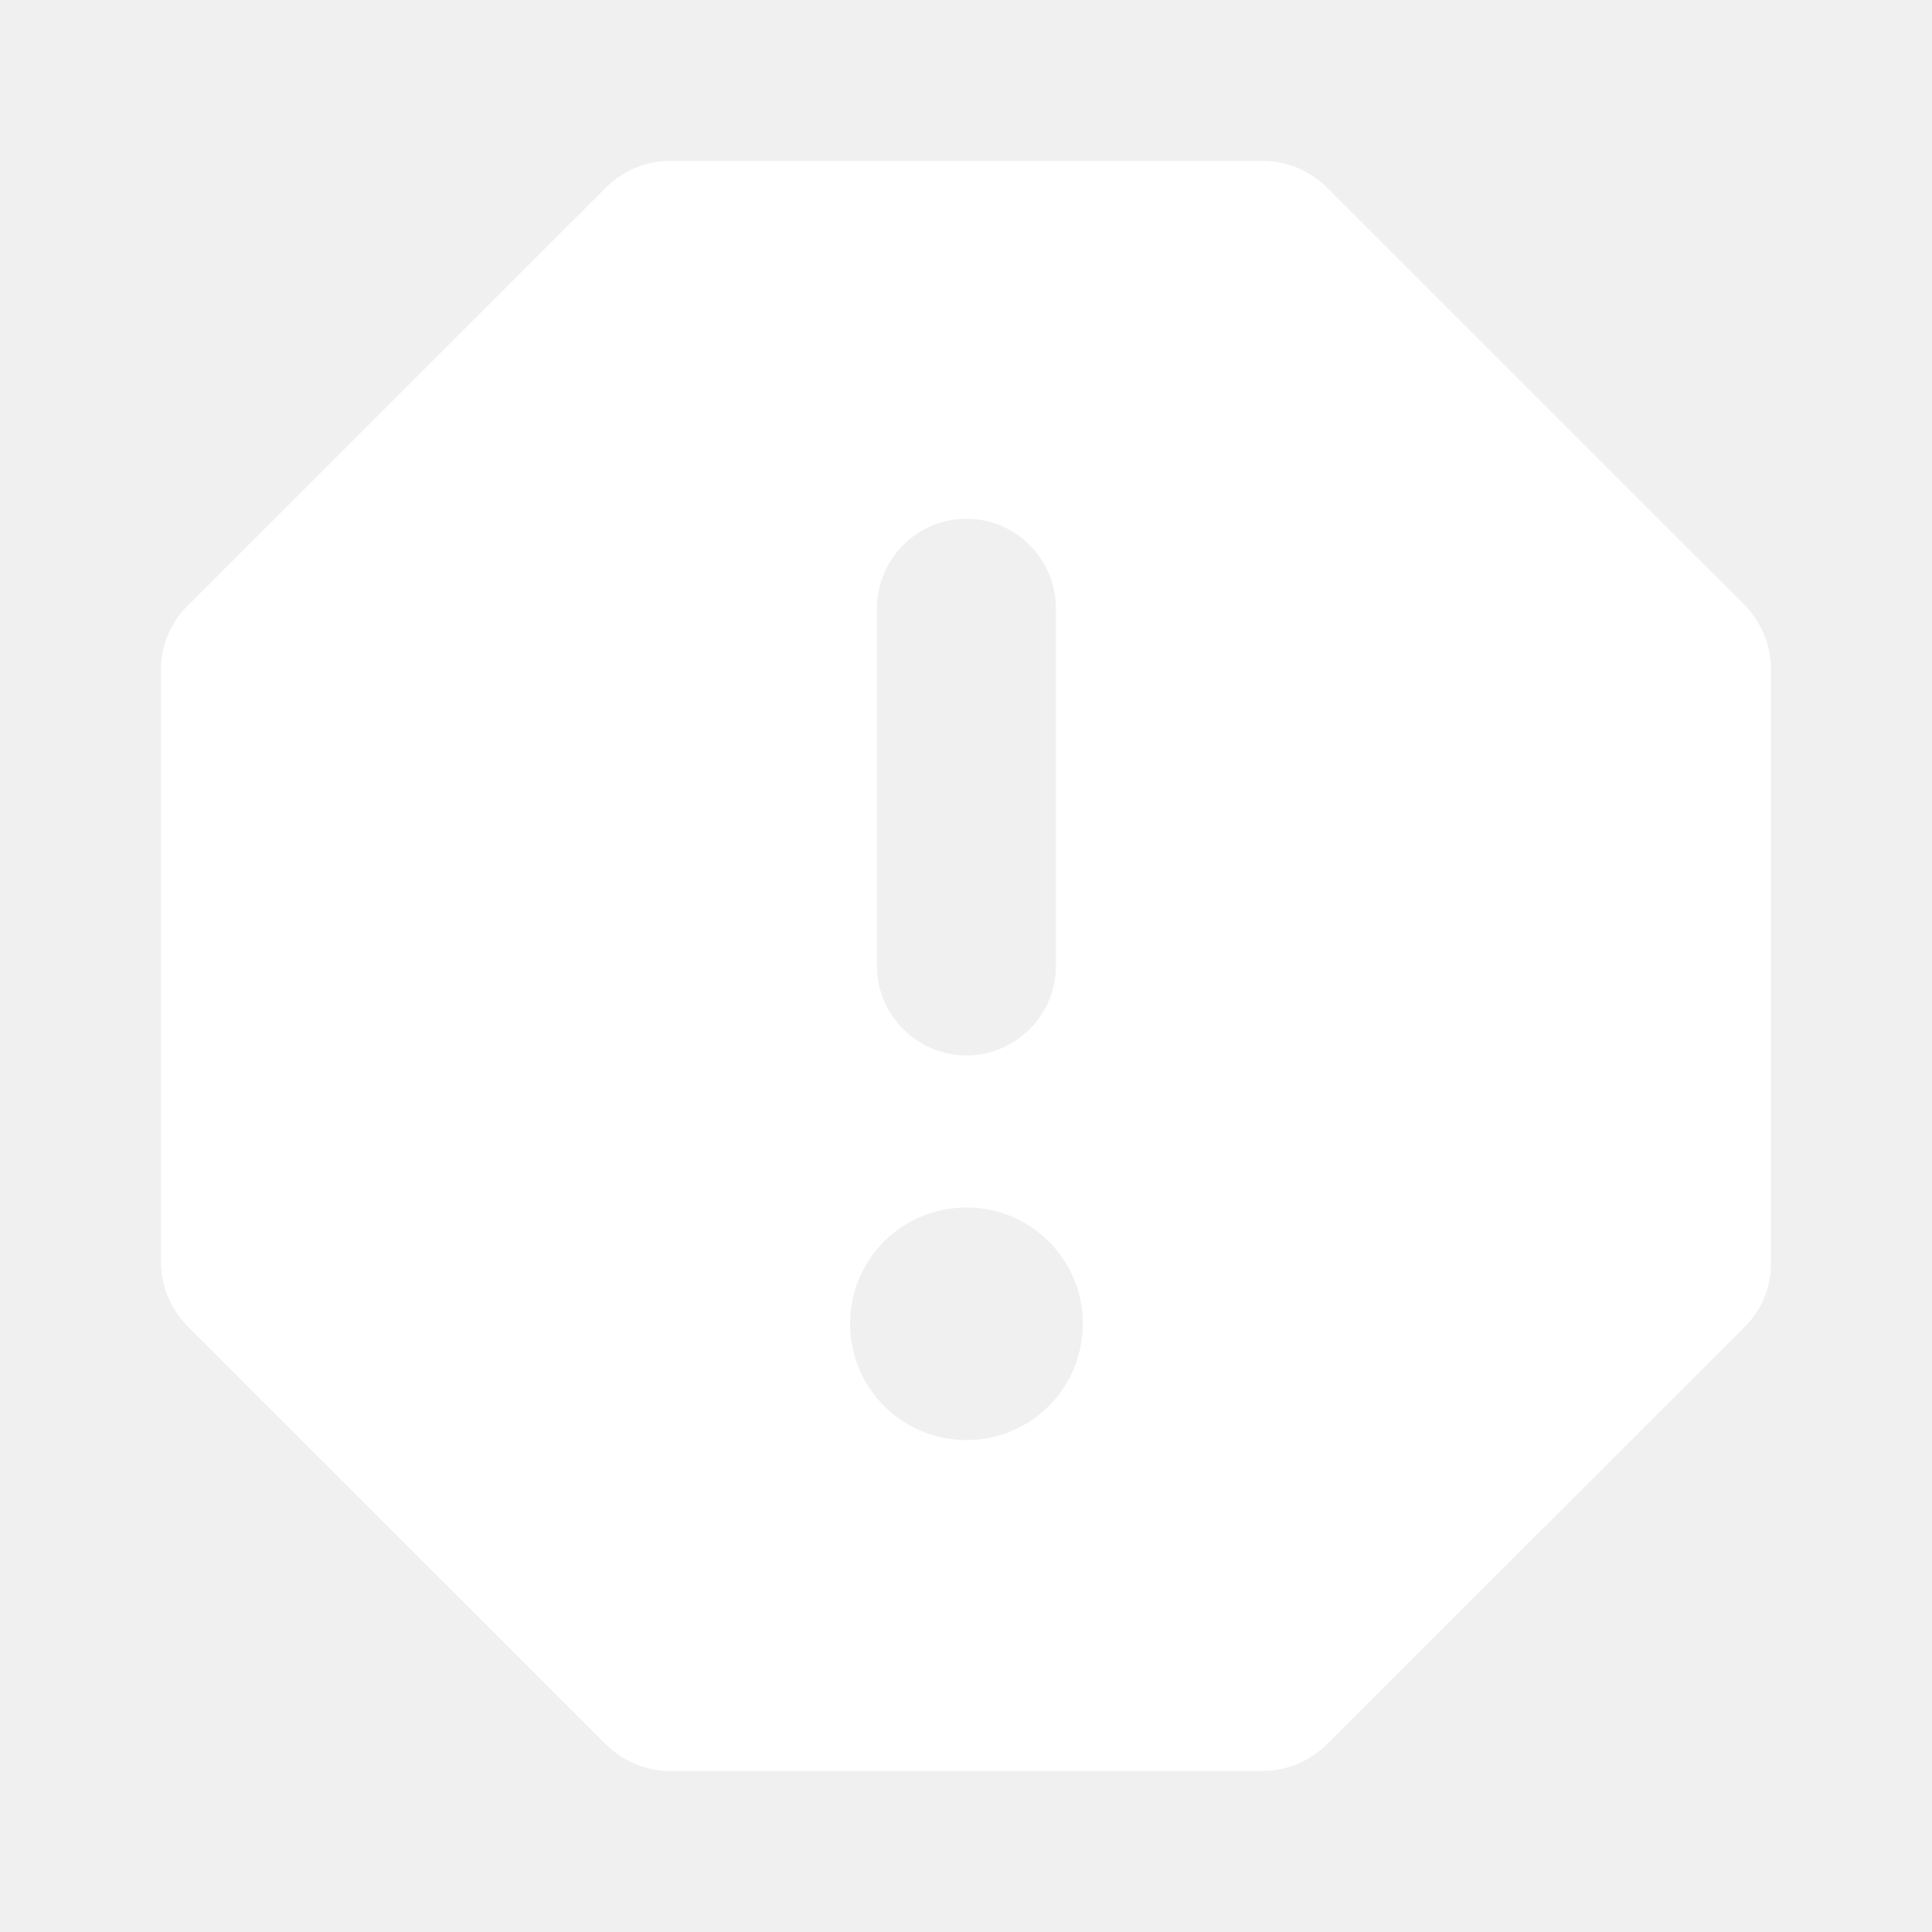
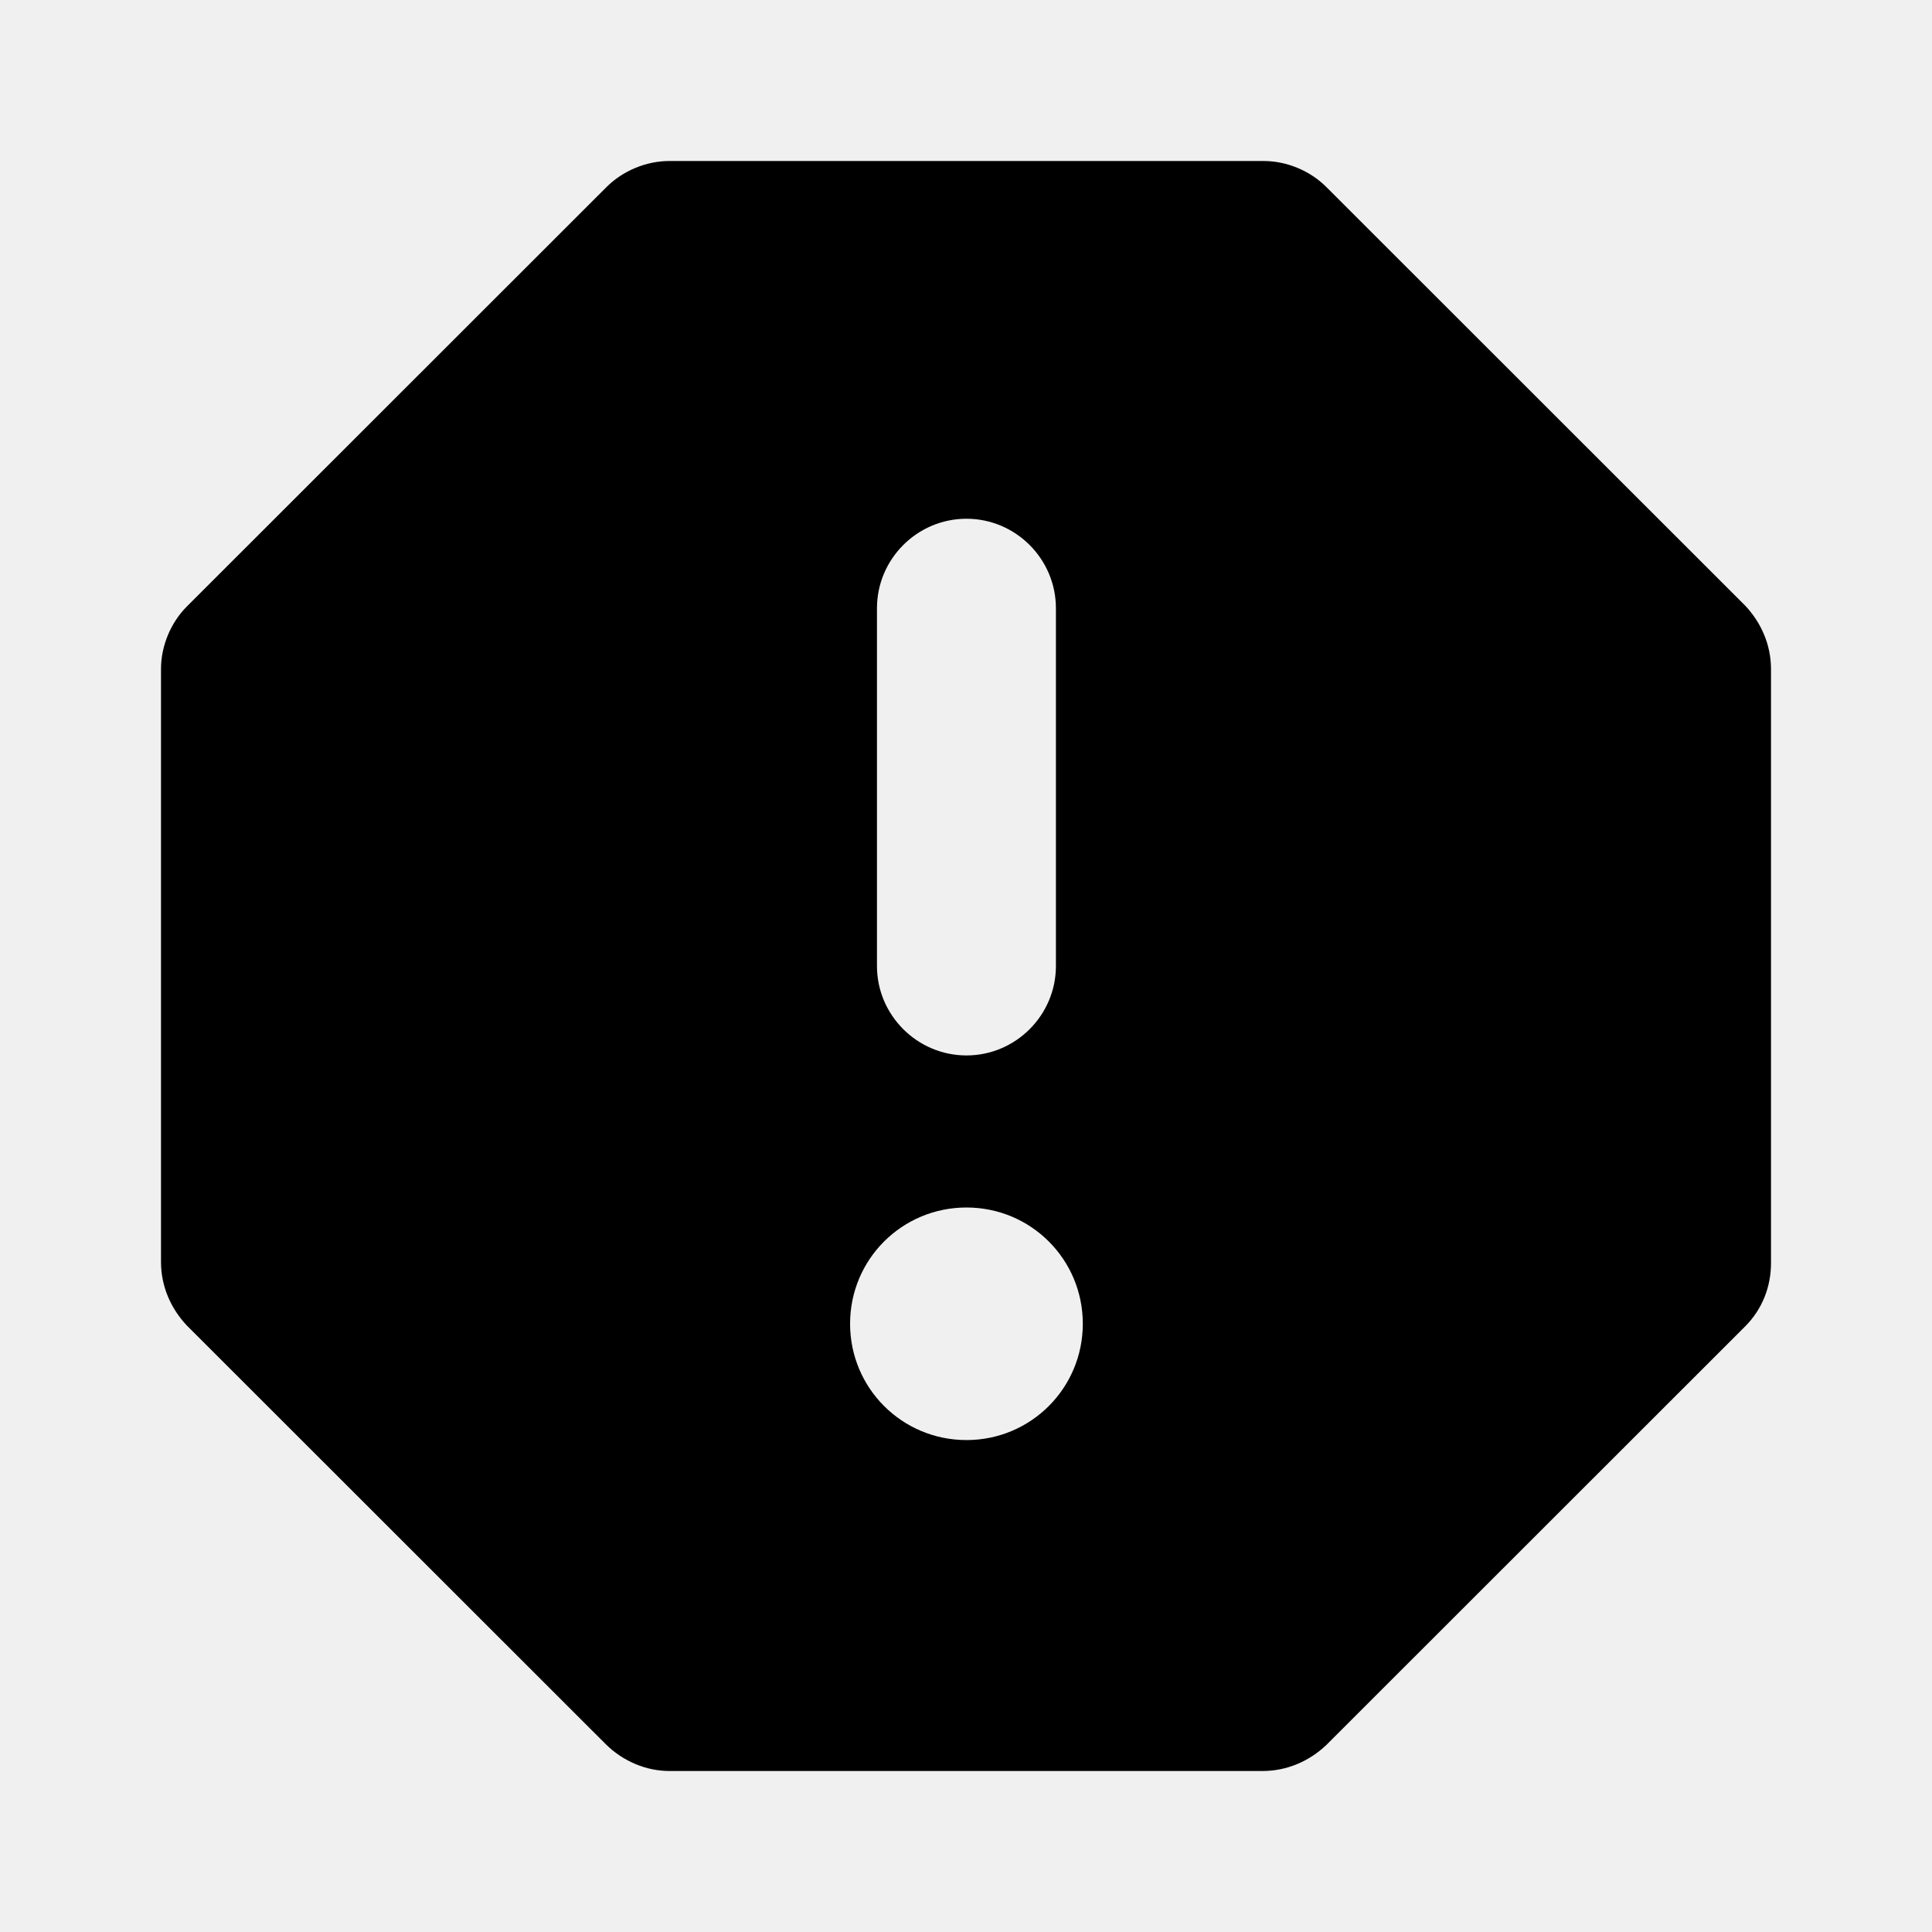
<svg xmlns="http://www.w3.org/2000/svg" viewBox="0 0 24 24" fill="none">
-   <path d="M15.697 2H8.315C8.026 2 7.737 2.122 7.536 2.322L2.322 7.533C2.122 7.733 2 8.022 2 8.311V15.678C2 15.978 2.122 16.256 2.322 16.467L7.525 21.667C7.737 21.878 8.026 22 8.315 22H15.685C15.986 22 16.264 21.878 16.475 21.678L21.678 16.478C21.889 16.267 22 15.989 22 15.689V8.311C22 8.011 21.878 7.733 21.678 7.522L16.475 2.322C16.275 2.122 15.986 2 15.697 2ZM12.006 17.889C11.205 17.889 10.56 17.244 10.56 16.444C10.56 15.644 11.205 15 12.006 15C12.806 15 13.451 15.644 13.451 16.444C13.451 17.244 12.806 17.889 12.006 17.889ZM12.006 13.111C11.394 13.111 10.894 12.611 10.894 12V7.556C10.894 6.944 11.394 6.444 12.006 6.444C12.617 6.444 13.117 6.944 13.117 7.556V12C13.117 12.611 12.617 13.111 12.006 13.111Z" fill="white" />
+   <path d="M15.697 2H8.315C8.026 2 7.737 2.122 7.536 2.322L2.322 7.533C2.122 7.733 2 8.022 2 8.311V15.678C2 15.978 2.122 16.256 2.322 16.467L7.525 21.667C7.737 21.878 8.026 22 8.315 22H15.685C15.986 22 16.264 21.878 16.475 21.678L21.678 16.478C21.889 16.267 22 15.989 22 15.689V8.311C22 8.011 21.878 7.733 21.678 7.522L16.475 2.322C16.275 2.122 15.986 2 15.697 2ZM12.006 17.889C11.205 17.889 10.56 17.244 10.56 16.444C10.56 15.644 11.205 15 12.006 15C12.806 15 13.451 15.644 13.451 16.444C13.451 17.244 12.806 17.889 12.006 17.889ZM12.006 13.111C11.394 13.111 10.894 12.611 10.894 12V7.556C10.894 6.944 11.394 6.444 12.006 6.444C12.617 6.444 13.117 6.944 13.117 7.556V12C13.117 12.611 12.617 13.111 12.006 13.111Z" fill="currentColor" />
</svg>
